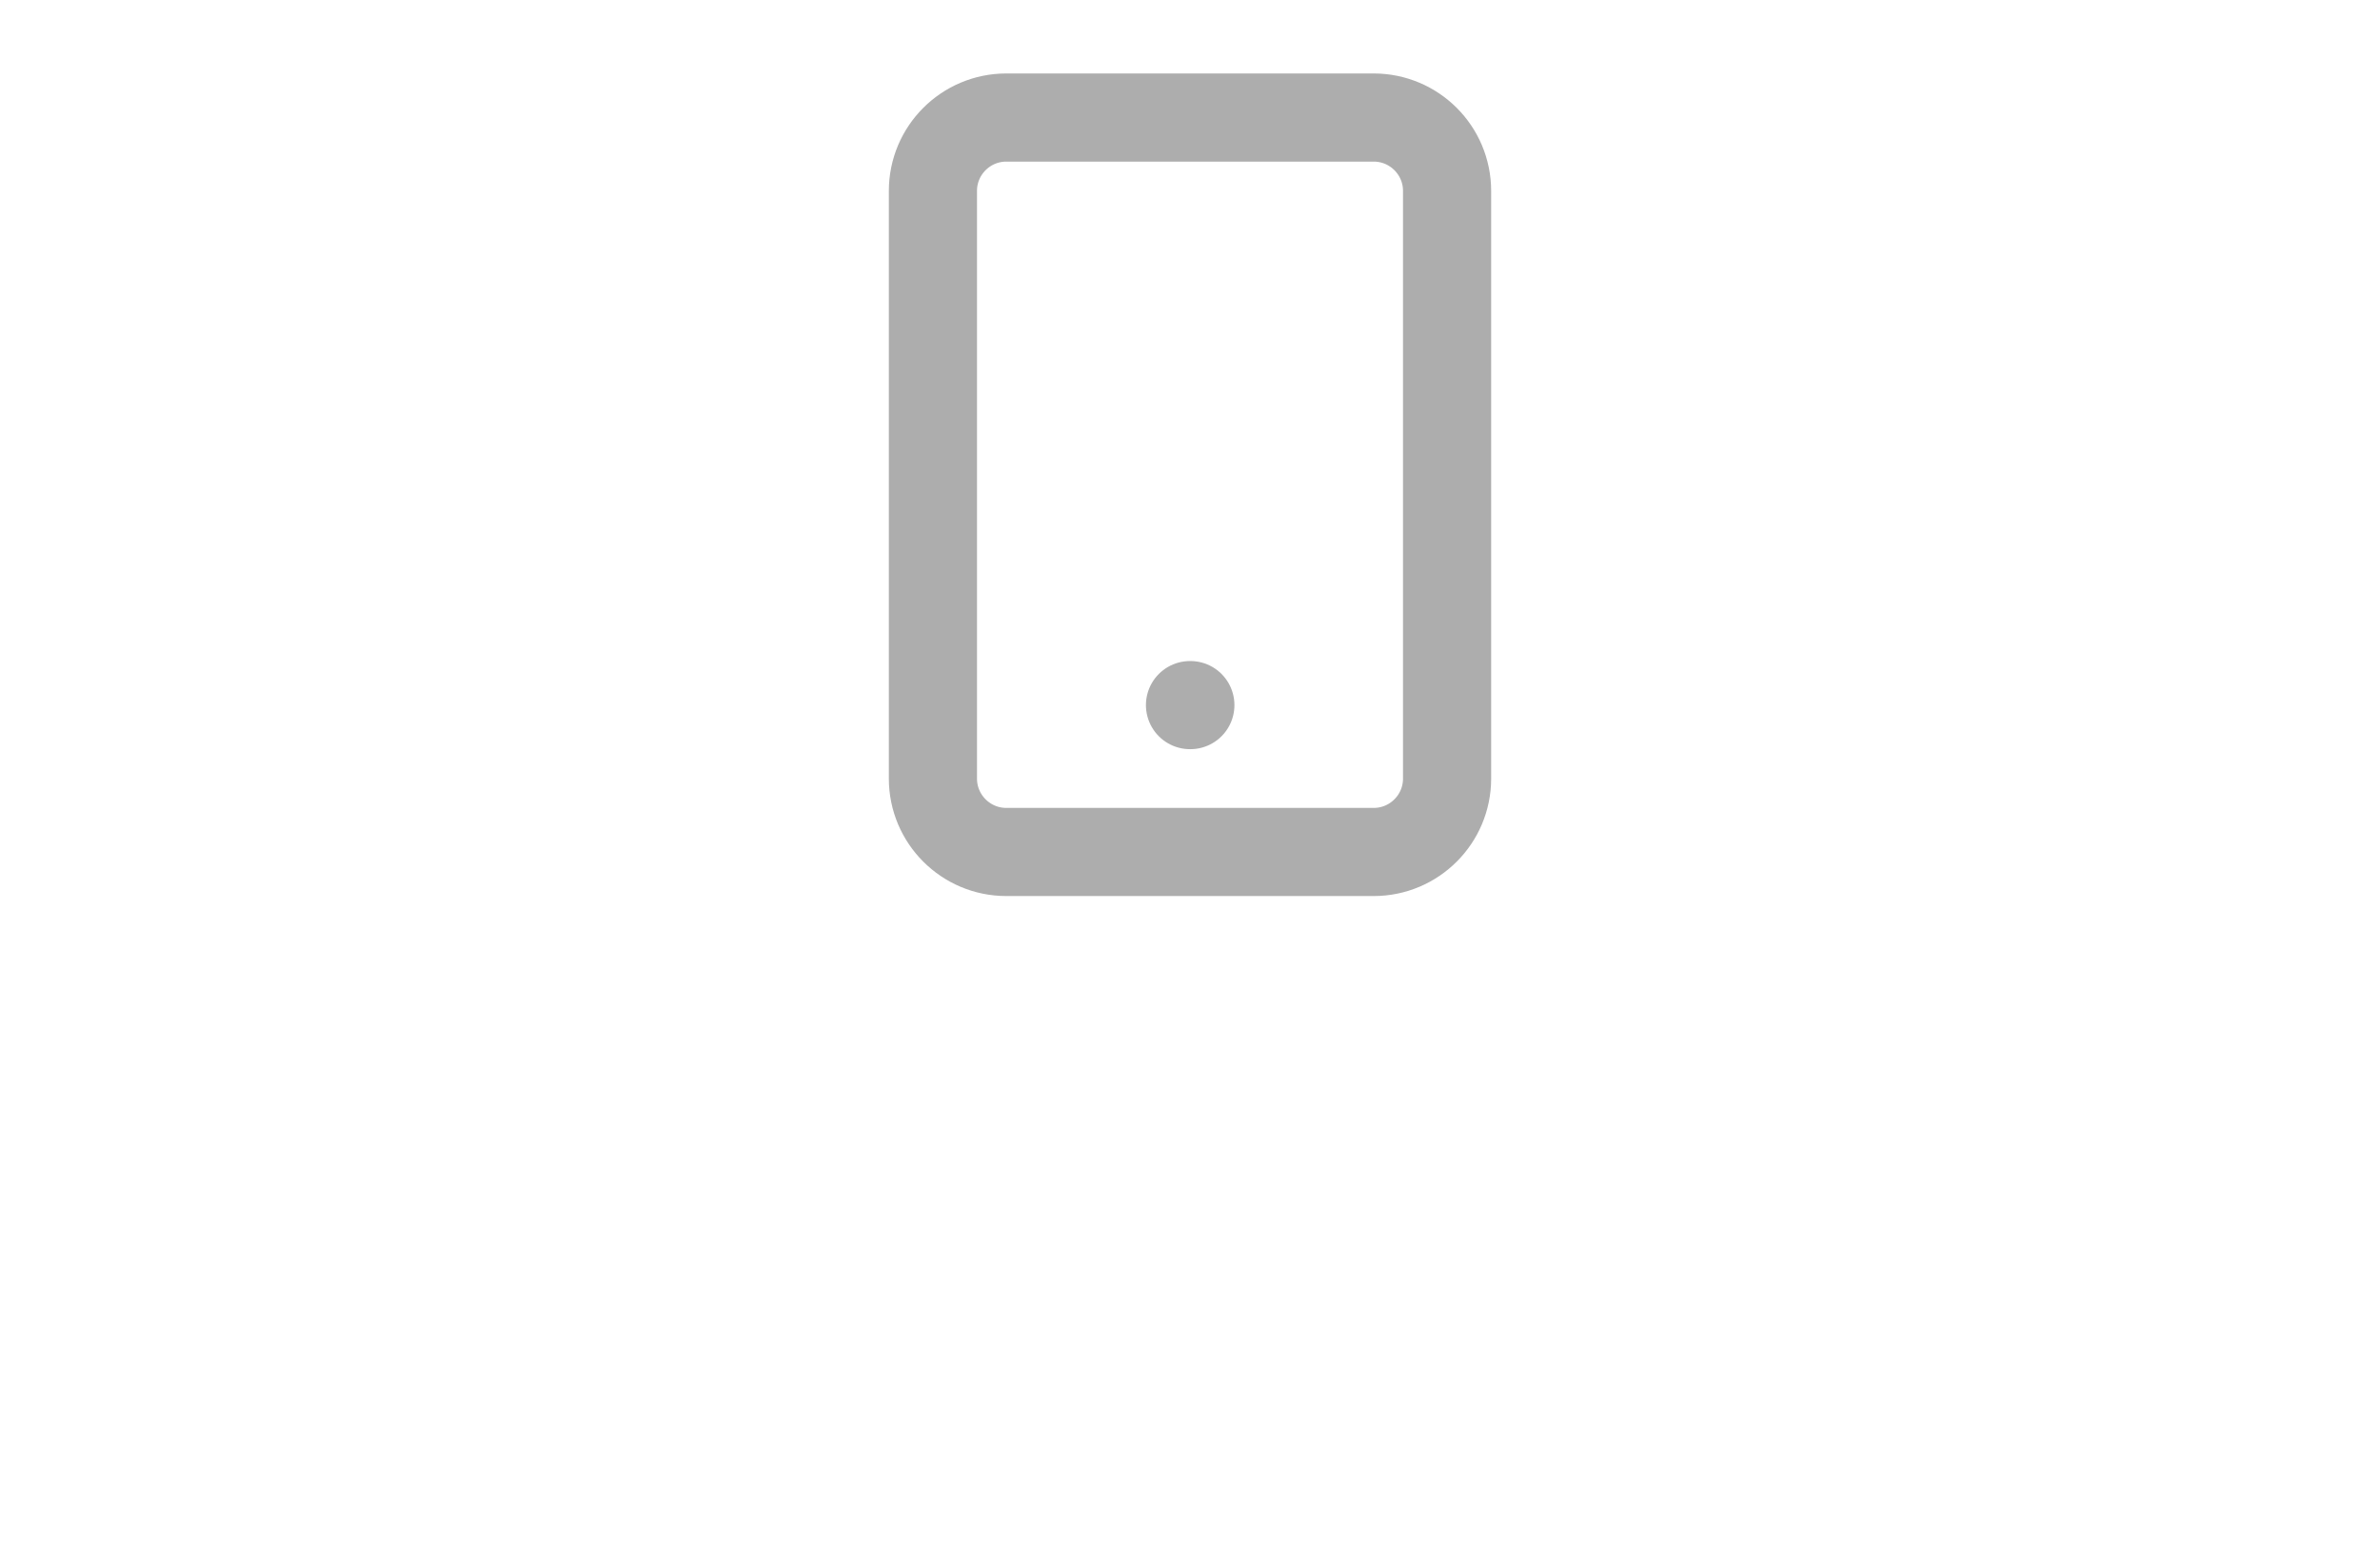
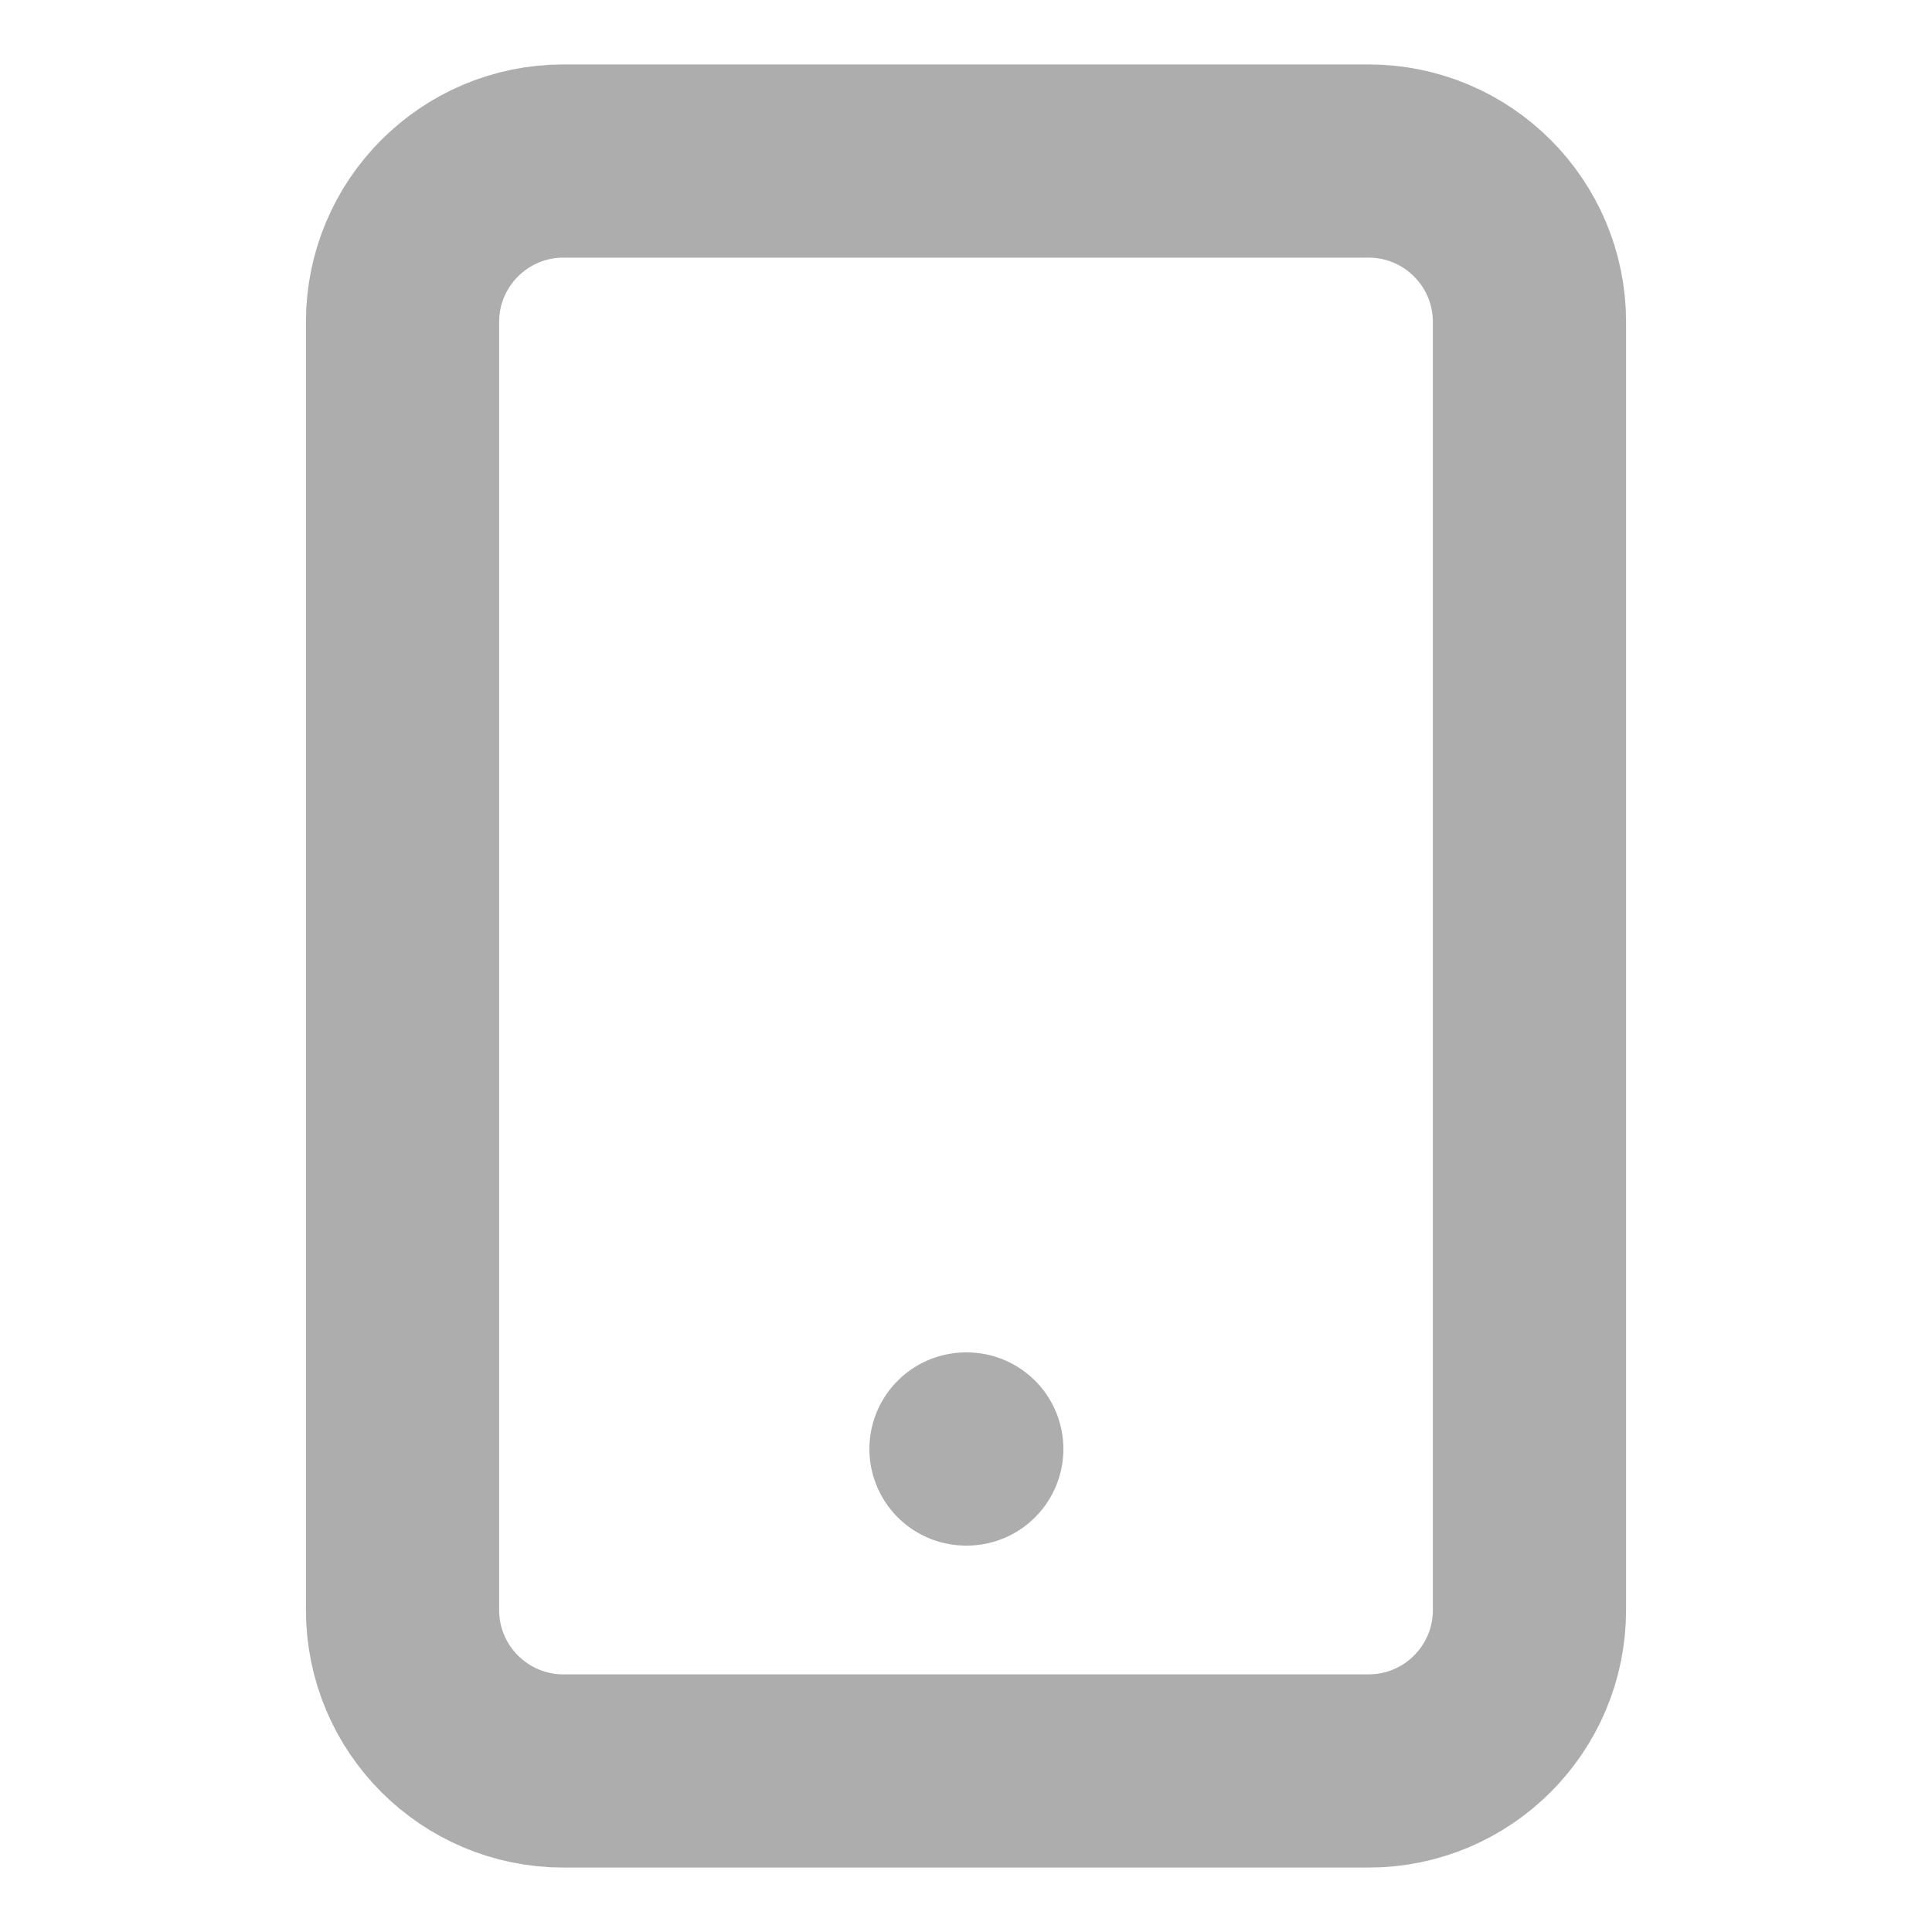
- <svg xmlns="http://www.w3.org/2000/svg" width="54" height="35" viewBox="0 0 54 35" fill="none">
-   <path d="M31.167 2.667H22.833C21.913 2.667 21.167 3.413 21.167 4.333V17.667C21.167 18.587 21.913 19.333 22.833 19.333H31.167C32.087 19.333 32.833 18.587 32.833 17.667V4.333C32.833 3.413 32.087 2.667 31.167 2.667Z" stroke="#ADADAD" stroke-width="2" stroke-linecap="round" stroke-linejoin="round" />
-   <path d="M27 16H27.008" stroke="#ADADAD" stroke-width="2" stroke-linecap="round" stroke-linejoin="round" />
+ <svg xmlns="http://www.w3.org/2000/svg" width="20" height="20" viewBox="0 0 20 20" fill="none">
+   <path d="M14.167 1.667H5.833C4.913 1.667 4.167 2.413 4.167 3.333V16.667C4.167 17.587 4.913 18.333 5.833 18.333H14.167C15.087 18.333 15.833 17.587 15.833 16.667V3.333C15.833 2.413 15.087 1.667 14.167 1.667Z" stroke="#ADADAD" stroke-width="2" stroke-linecap="round" stroke-linejoin="round" />
+   <path d="M10 15H10.008" stroke="#ADADAD" stroke-width="2" stroke-linecap="round" stroke-linejoin="round" />
</svg>
